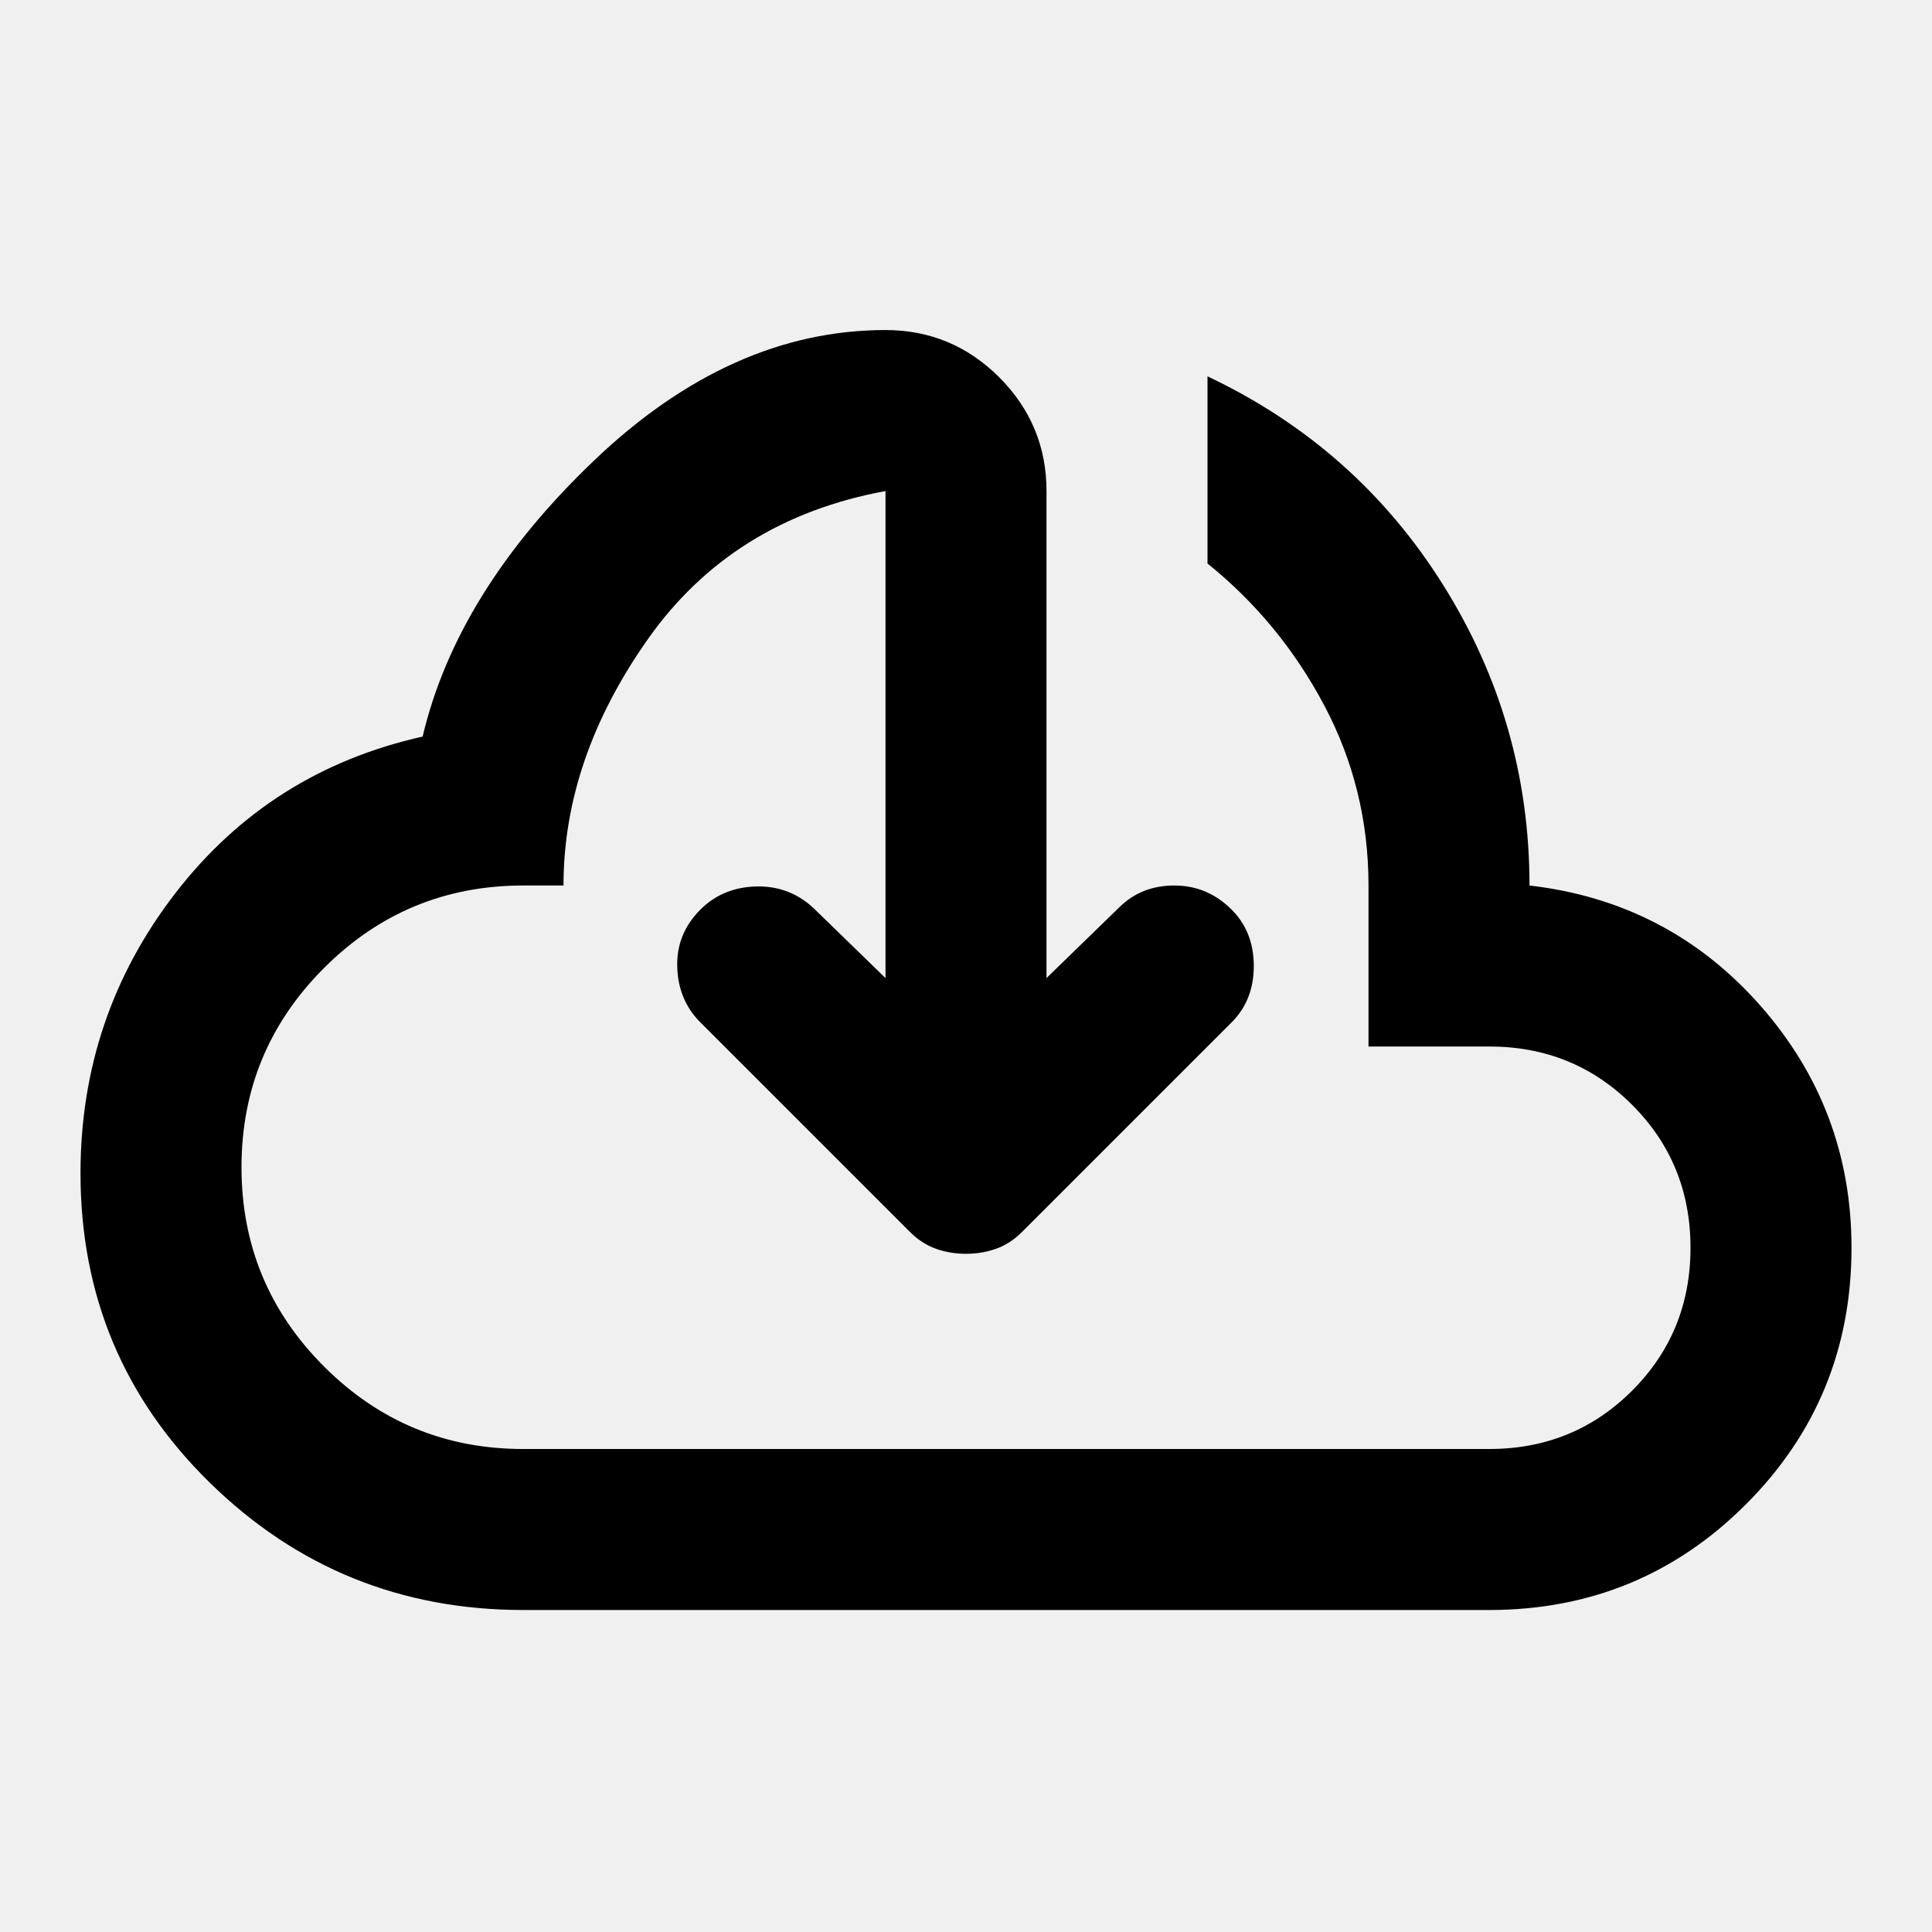
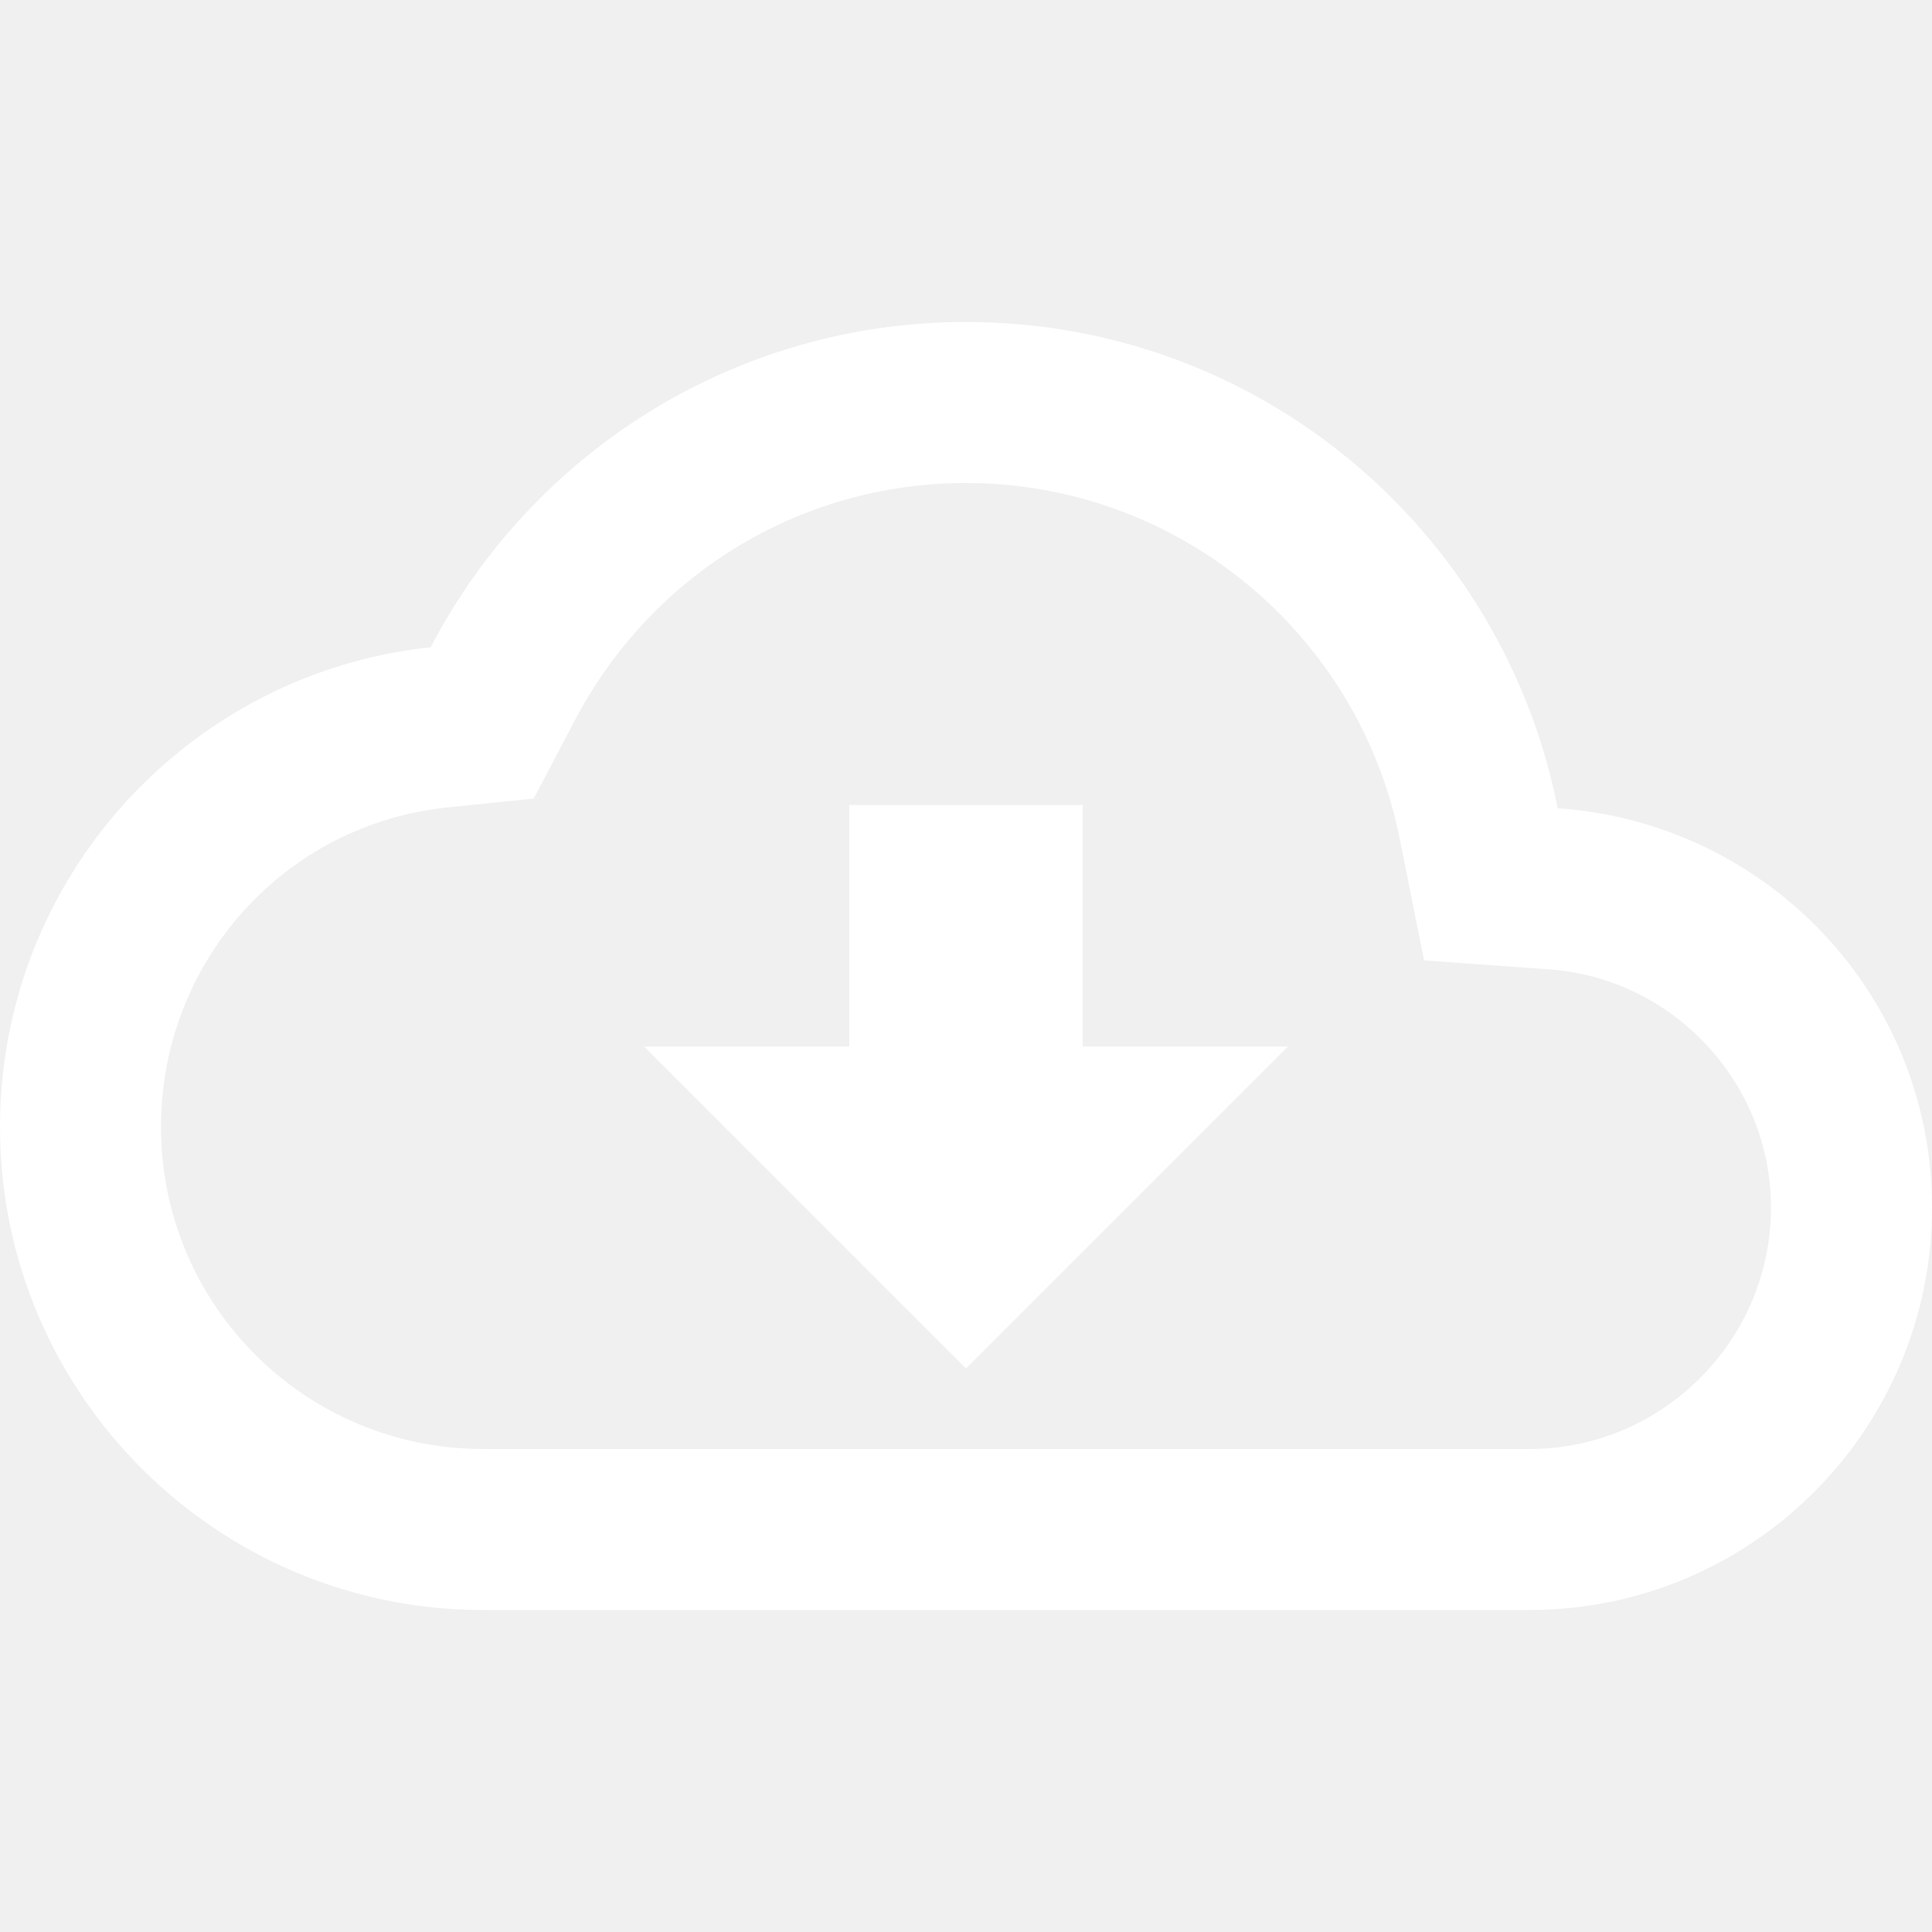
- <svg xmlns="http://www.w3.org/2000/svg" height="24" width="24">
-   <path d="M6.5 20Q4.225 20 2.613 18.425Q1 16.85 1 14.575Q1 12.625 2.175 11.1Q3.35 9.575 5.25 9.15Q5.675 7.35 7.375 5.725Q9.075 4.1 11 4.1Q11.825 4.1 12.413 4.687Q13 5.275 13 6.1V12.15L13.9 11.275Q14.175 11 14.588 11Q15 11 15.3 11.3Q15.575 11.575 15.575 12Q15.575 12.425 15.3 12.7L12.7 15.3Q12.55 15.45 12.375 15.512Q12.2 15.575 12 15.575Q11.8 15.575 11.625 15.512Q11.45 15.45 11.3 15.3L8.7 12.7Q8.425 12.425 8.413 12.012Q8.4 11.6 8.7 11.3Q8.975 11.025 9.387 11.012Q9.8 11 10.1 11.275L11 12.15V6.1Q9.1 6.45 8.05 7.937Q7 9.425 7 11H6.5Q5.05 11 4.025 12.025Q3 13.05 3 14.5Q3 15.95 4.025 16.975Q5.05 18 6.5 18H18.5Q19.55 18 20.275 17.275Q21 16.55 21 15.5Q21 14.45 20.275 13.725Q19.55 13 18.5 13H17V11Q17 9.8 16.45 8.762Q15.9 7.725 15 7V4.675Q16.85 5.55 17.925 7.263Q19 8.975 19 11Q20.725 11.2 21.863 12.487Q23 13.775 23 15.5Q23 17.375 21.688 18.688Q20.375 20 18.5 20ZM12 11.05Q12 11.05 12 11.05Q12 11.05 12 11.05Q12 11.05 12 11.05Q12 11.05 12 11.05Q12 11.05 12 11.05Q12 11.05 12 11.05Q12 11.05 12 11.05Q12 11.05 12 11.05Q12 11.05 12 11.05Q12 11.05 12 11.05Q12 11.05 12 11.05Q12 11.05 12 11.05Q12 11.05 12 11.05Q12 11.05 12 11.05Q12 11.05 12 11.05Q12 11.05 12 11.05Z" />
+ <svg xmlns="http://www.w3.org/2000/svg" height="24px" viewBox="0 0 24 24" width="24px" fill="#FFFFFF">
+   <path d="M0 0h24v24H0V0z" fill="none" />
+   <path d="M19.35 10.04C18.67 6.59 15.64 4 12 4 9.11 4 6.6 5.64 5.35 8.04 2.34 8.36 0 10.91 0 14c0 3.31 2.69 6 6 6h13c2.76 0 5-2.24 5-5 0-2.64-2.05-4.78-4.65-4.96zM19 18H6c-2.21 0-4-1.79-4-4 0-2.05 1.53-3.76 3.56-3.97l1.07-.11.5-.95C8.08 7.14 9.94 6 12 6c2.62 0 4.88 1.86 5.39 4.43l.3 1.5 1.53.11c1.56.1 2.78 1.41 2.78 2.96 0 1.65-1.35 3-3 3zm-5.55-8h-2.9v3H8l4 4 4-4h-2.55z" />
</svg>
